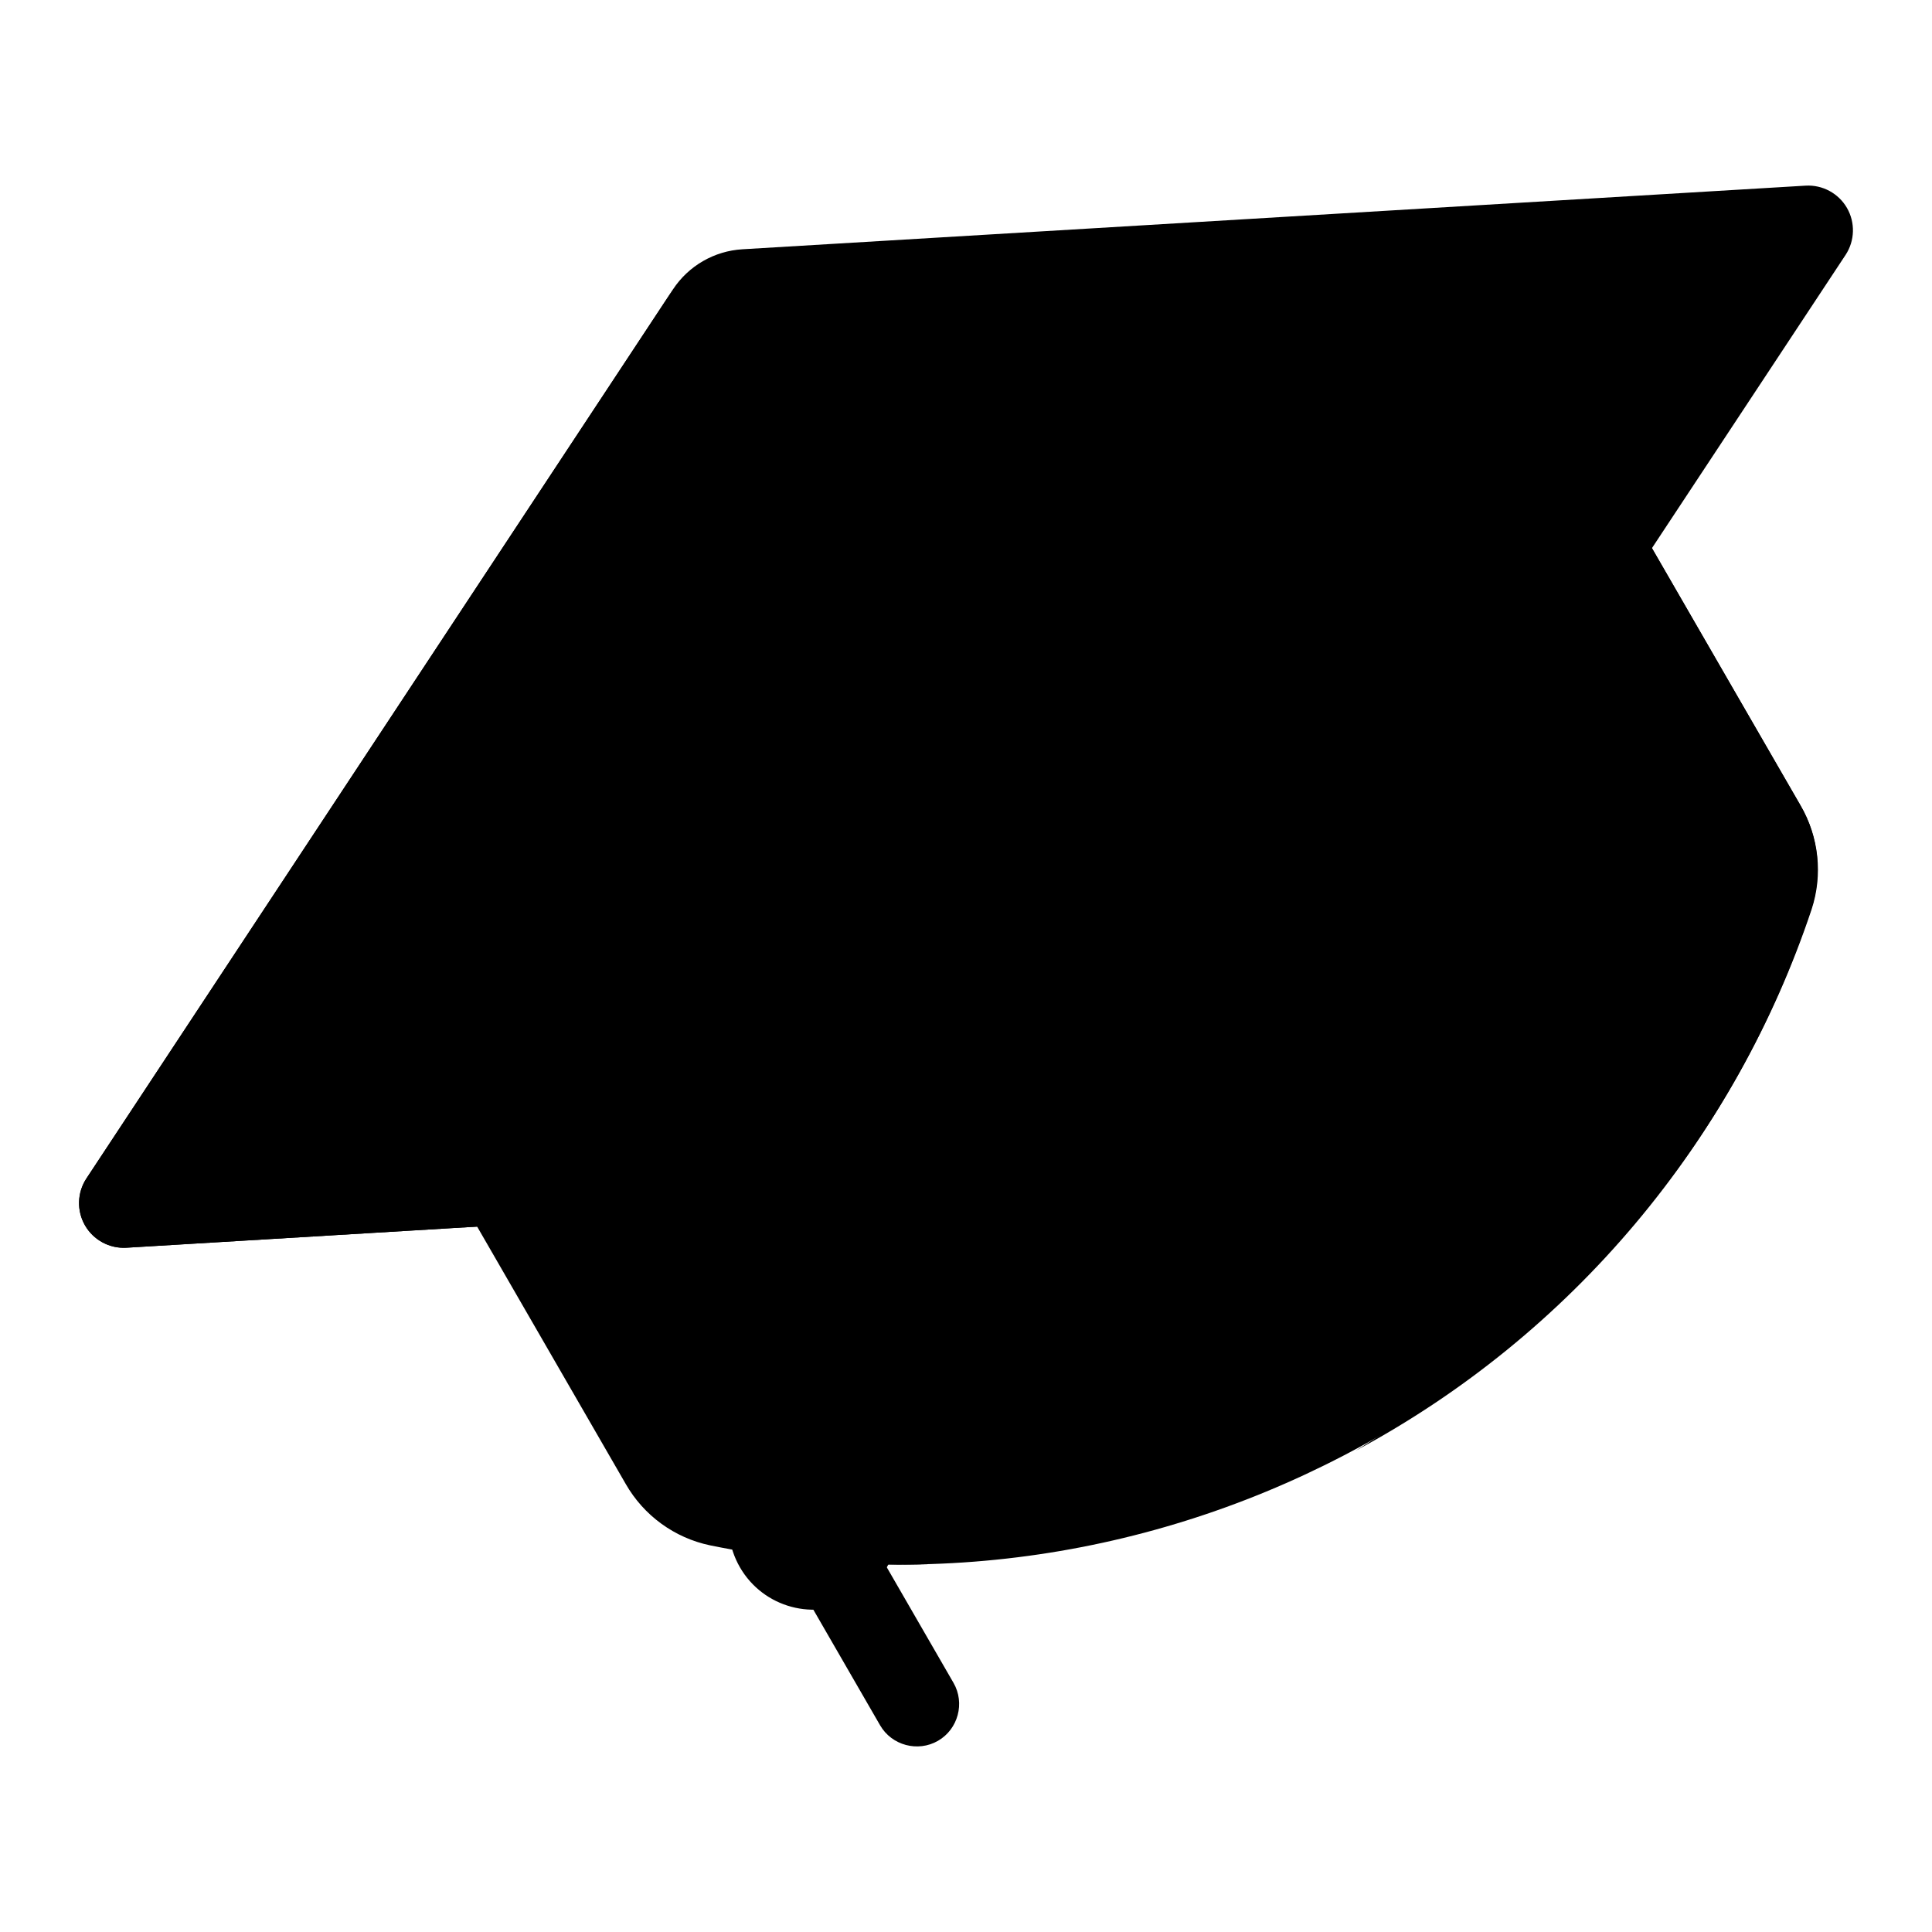
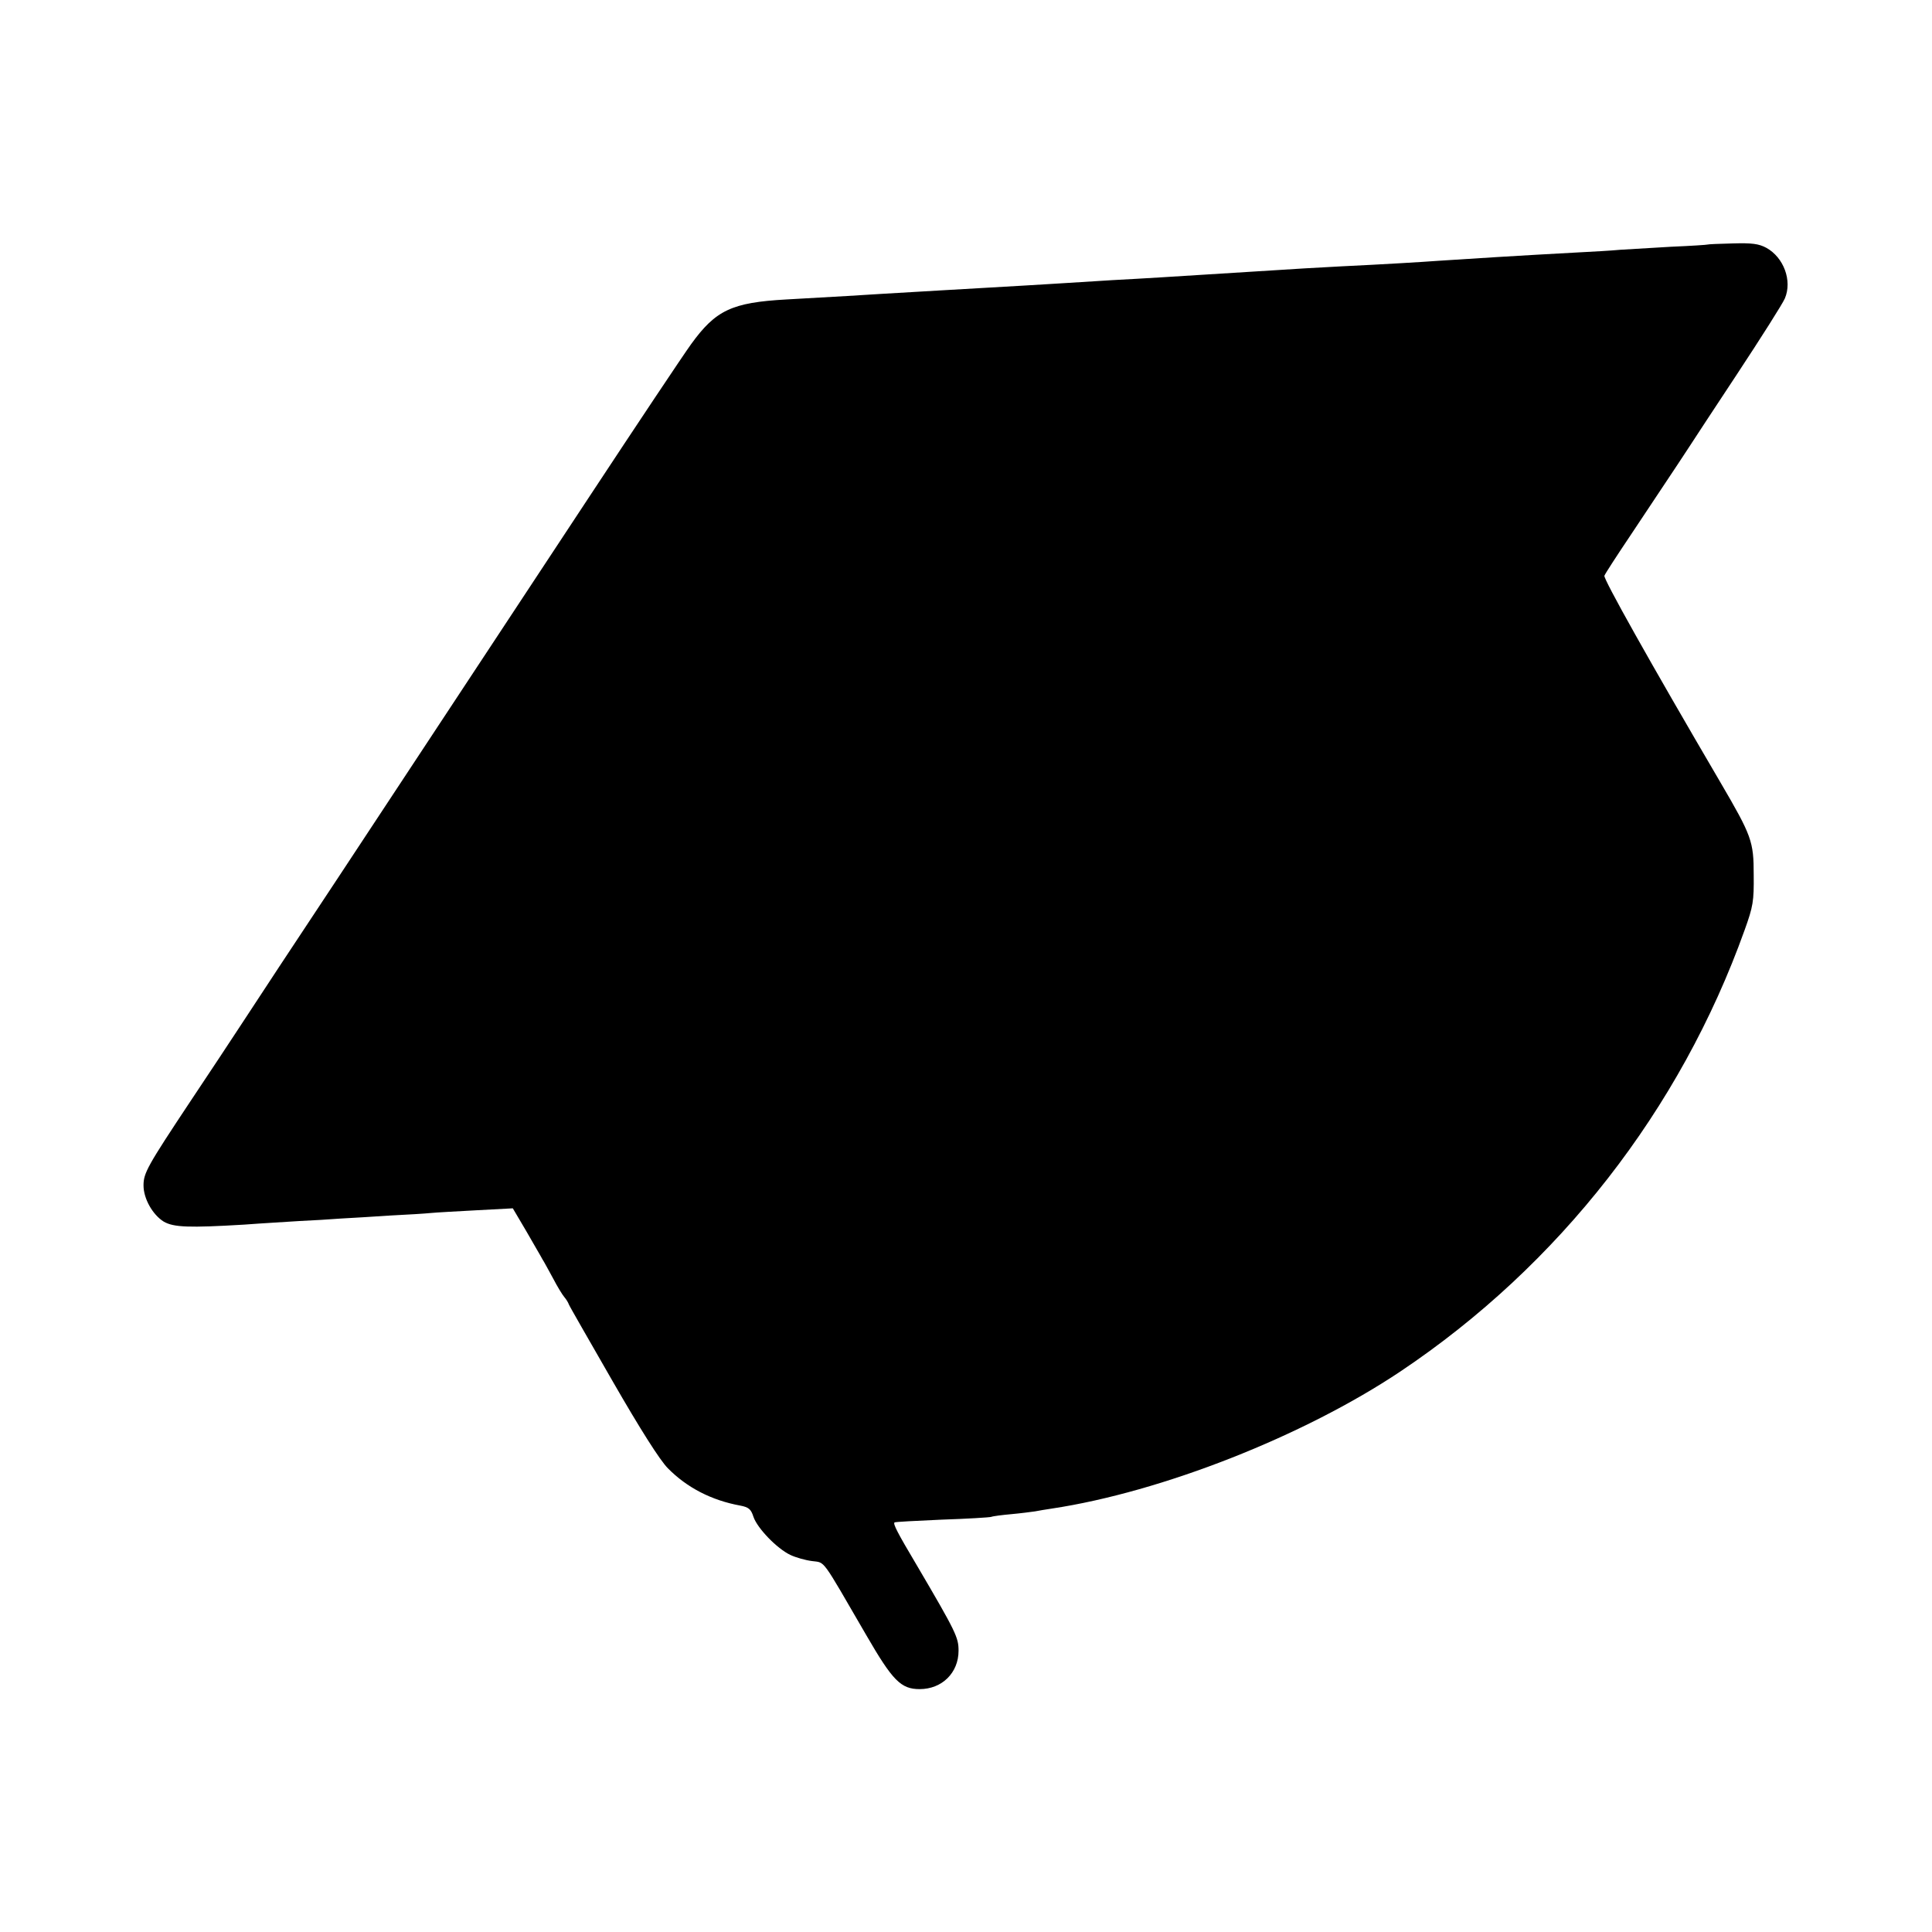
- <svg xmlns="http://www.w3.org/2000/svg" width="100%" height="100%" viewBox="0 0 1024 1024" version="1.1" xml:space="preserve" style="fill-rule:evenodd;clip-rule:evenodd;stroke-linejoin:round;stroke-miterlimit:1.414;">
-   <g id="School">
-     <path d="M196.035,551.642l135.608,234.88c9.563,16.745 25.866,28.603 44.738,32.55c250.612,51.064 502.715,-94.488 583.799,-337.056c6.017,-18.315 3.899,-38.364 -5.821,-55.019l-135.608,-234.88l-622.716,359.525Z" style="fill-rule:nonzero;" />
-     <path d="M196.035,551.642l42.019,72.783l443.817,-26.744c14.864,-0.9 28.465,-8.753 36.68,-21.178l126.838,-192.193c2.468,-3.742 5.778,-6.861 9.663,-9.104c13.715,-7.918 31.521,-3.147 39.443,10.57l32.759,56.743c9.669,16.636 11.772,36.64 5.763,54.921c-37.398,112.817 -113.343,208.951 -214.447,271.444c114.204,-61.298 200.661,-164.125 241.442,-287.159c5.978,-18.205 3.923,-38.127 -5.653,-54.728l-135.608,-234.88l-622.716,359.525Z" style="fill-rule:nonzero;" />
-     <path d="M356.707,153.357l-310.922,471.281c-4.909,7.478 -5.187,17.123 -0.714,24.87c4.471,7.745 12.965,12.326 21.892,11.811l563.432,-33.92c14.868,-0.902 28.471,-8.755 36.684,-21.178l311.136,-471.141c4.909,-7.477 5.187,-17.122 0.714,-24.87c-4.473,-7.747 -12.965,-12.326 -21.894,-11.812l-563.544,33.723c-14.912,0.887 -28.56,8.765 -36.784,21.236Z" style="fill-rule:nonzero;" />
-     <path d="M100.093,642.971c-9.248,0.558 -18.052,-4.18 -22.685,-12.201c-4.631,-8.023 -4.331,-18.014 0.776,-25.746c5.105,-7.727 285.971,-463.488 278.622,-451.725l-311.021,471.339c-4.909,7.478 -5.187,17.123 -0.714,24.87c4.471,7.745 12.965,12.326 21.892,11.811l563.432,-33.92c13.697,-0.77 -530.302,15.572 -530.302,15.572Z" style="fill-rule:nonzero;" />
-     <path d="M423.982,773.43c-17.369,10.124 -25.931,30.726 -20.85,50.178c28.094,4.208 56.488,6.039 84.893,5.474c5.086,-12.77 4.044,-27.195 -2.832,-39.103c-12.287,-21.283 -39.876,-28.741 -61.211,-16.549Z" style="fill-rule:nonzero;" />
-     <path d="M530.658,392.178l-146.797,250.42l-20.597,3.2l167.394,-253.62Z" style="fill-rule:nonzero;" />
-     <path d="M469.099,829.112c7.525,0.151 15.042,0.136 22.547,-0.045l-107.688,-186.523l-20.694,3.254l105.835,183.314Z" style="fill-rule:nonzero;" />
-     <path d="M466.468,914.437l-149.034,-258.135c-4.251,-7.374 -3.962,-16.558 0.744,-23.651l174.939,-265.501c1.924,-2.913 4.495,-5.34 7.519,-7.087c10.682,-6.166 24.548,-2.45 30.717,8.233c4.251,7.363 3.975,16.536 -0.71,23.632l-167.379,253.87l142.123,246.167c6.164,10.678 2.453,24.534 -8.224,30.696c-10.673,6.164 -24.531,2.452 -30.695,-8.224Z" style="fill-rule:nonzero;" />
-     <path d="M408.634,769.322c21.479,-12.402 48.985,-5.032 61.386,16.447c12.402,21.48 5.03,48.985 -16.447,61.387c-21.48,12.401 -48.987,5.032 -61.389,-16.448c-12.399,-21.479 -5.03,-48.987 16.45,-61.386Z" />
-     <path d="M497.601,344.168c26.852,-15.503 56.957,-13.702 67.188,4.02c10.232,17.72 -3.261,44.695 -30.11,60.196c-26.852,15.503 -56.959,13.702 -67.191,-4.02c-10.229,-17.721 3.263,-44.695 30.113,-60.196Z" />
+ <svg xmlns="http://www.w3.org/2000/svg" version="1.0" width="700pt" height="700pt" viewBox="0 0 700 700" preserveAspectRatio="xMidYMid meet">
+   <g transform="translate(0,700) scale(0.1,-0.1)" fill="#000000" stroke="none">
+     <path d="M6187 6114 c-1 -1 -60 -5 -132 -8 -71 -4 -155 -9 -185 -11 -30 -3 -102 -7 -160 -10 -188 -10 -412 -24 -500 -30 -52 -4 -203 -13 -350 -20 -64 -3 -179 -10 -335 -20 -44 -3 -116 -7 -160 -10 -44 -3 -116 -7 -160 -10 -44 -3 -123 -7 -175 -10 -52 -3 -124 -8 -160 -10 -36 -2 -110 -7 -165 -10 -205 -12 -401 -23 -515 -30 -63 -4 -141 -9 -341 -20 -198 -11 -256 -39 -345 -162 -31 -43 -197 -292 -369 -553 -456 -692 -612 -928 -910 -1380 -148 -223 -302 -457 -343 -520 -41 -63 -128 -194 -192 -290 -156 -235 -170 -260 -170 -305 0 -48 33 -106 73 -131 36 -21 91 -23 292 -11 66 5 156 10 200 13 44 2 112 6 150 9 39 2 120 7 180 11 61 3 126 7 145 9 19 2 94 6 167 10 l131 7 49 -83 c26 -46 53 -91 58 -101 6 -9 23 -41 39 -70 15 -29 34 -60 41 -68 7 -8 14 -20 16 -26 2 -6 74 -131 159 -279 99 -172 171 -286 200 -315 69 -70 158 -116 262 -135 31 -6 39 -13 48 -41 14 -41 85 -115 134 -138 19 -9 54 -19 78 -22 49 -7 31 17 197 -269 95 -164 125 -195 193 -195 81 0 141 59 141 139 0 48 -8 66 -152 311 -69 116 -86 149 -80 154 2 2 79 6 170 10 92 3 173 8 180 10 8 3 41 7 74 10 33 3 71 8 85 10 14 3 41 7 60 10 399 60 914 263 1264 497 575 385 1014 948 1247 1599 31 86 34 105 33 200 0 122 -7 141 -121 336 -259 442 -424 737 -420 748 3 8 46 74 95 147 175 263 207 311 217 327 6 10 82 125 169 257 87 132 165 255 173 274 27 64 -4 148 -67 183 -28 15 -52 18 -123 16 -48 -1 -89 -3 -90 -4z" />
  </g>
</svg>
